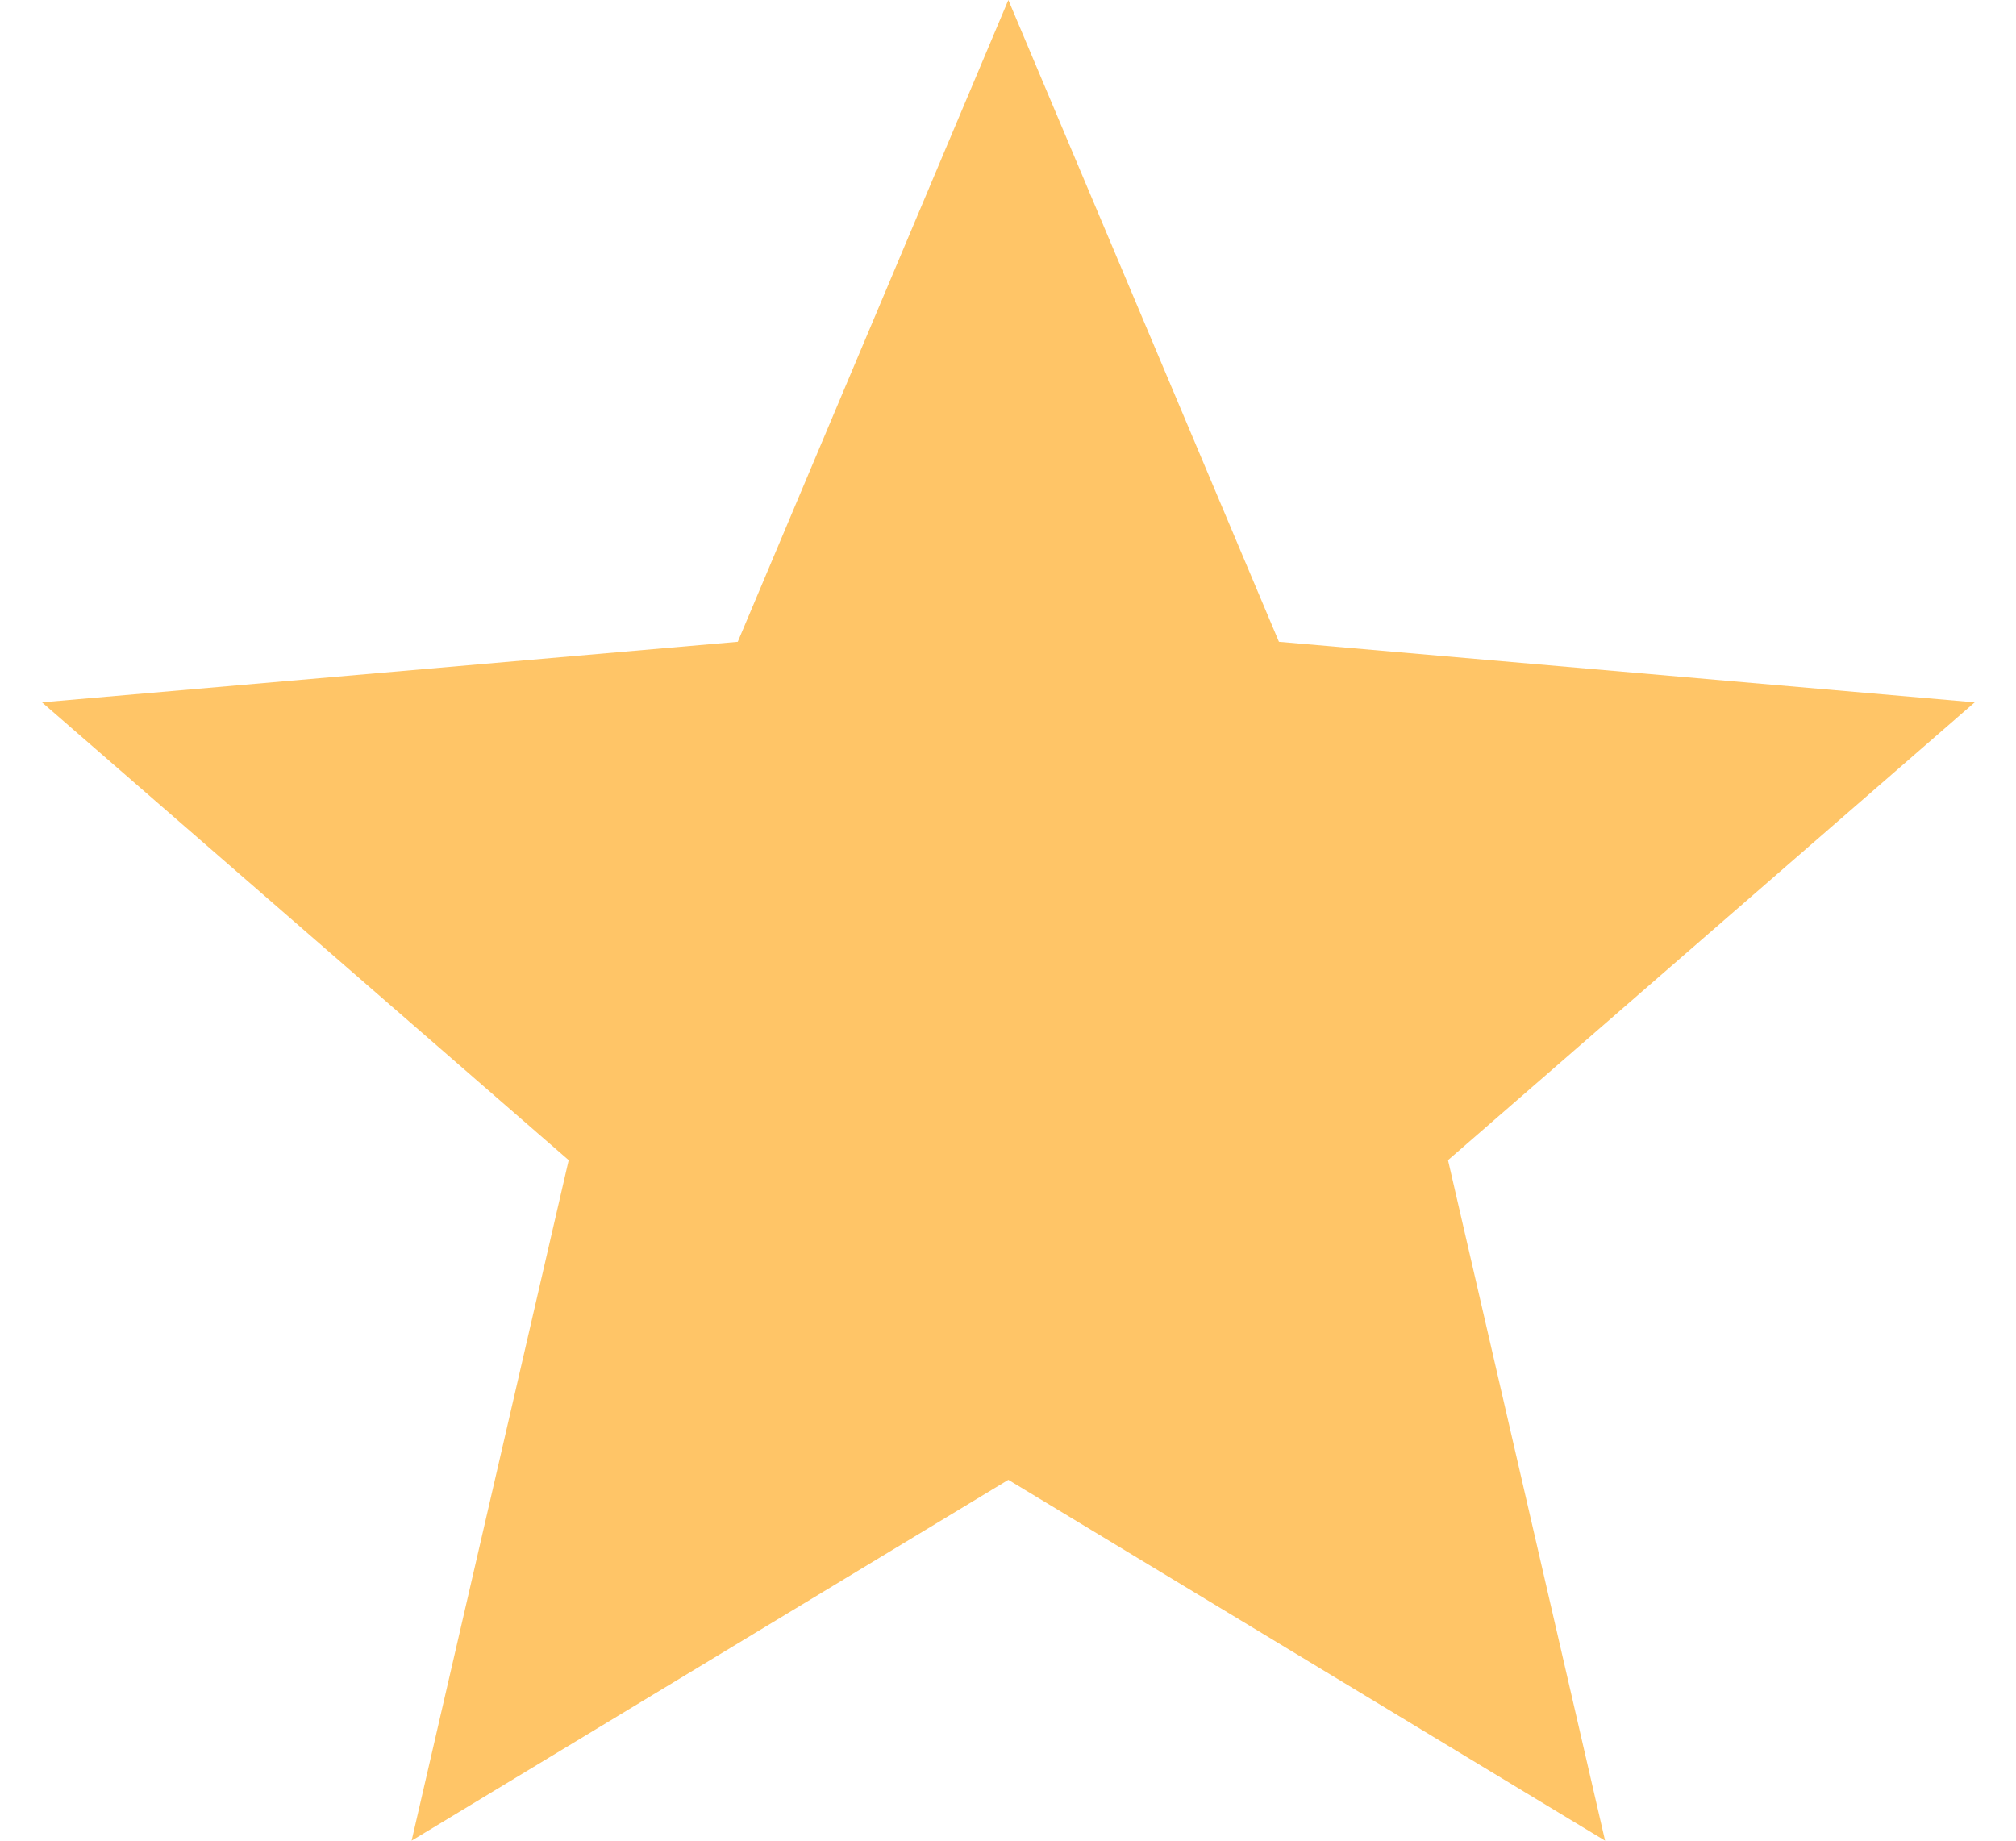
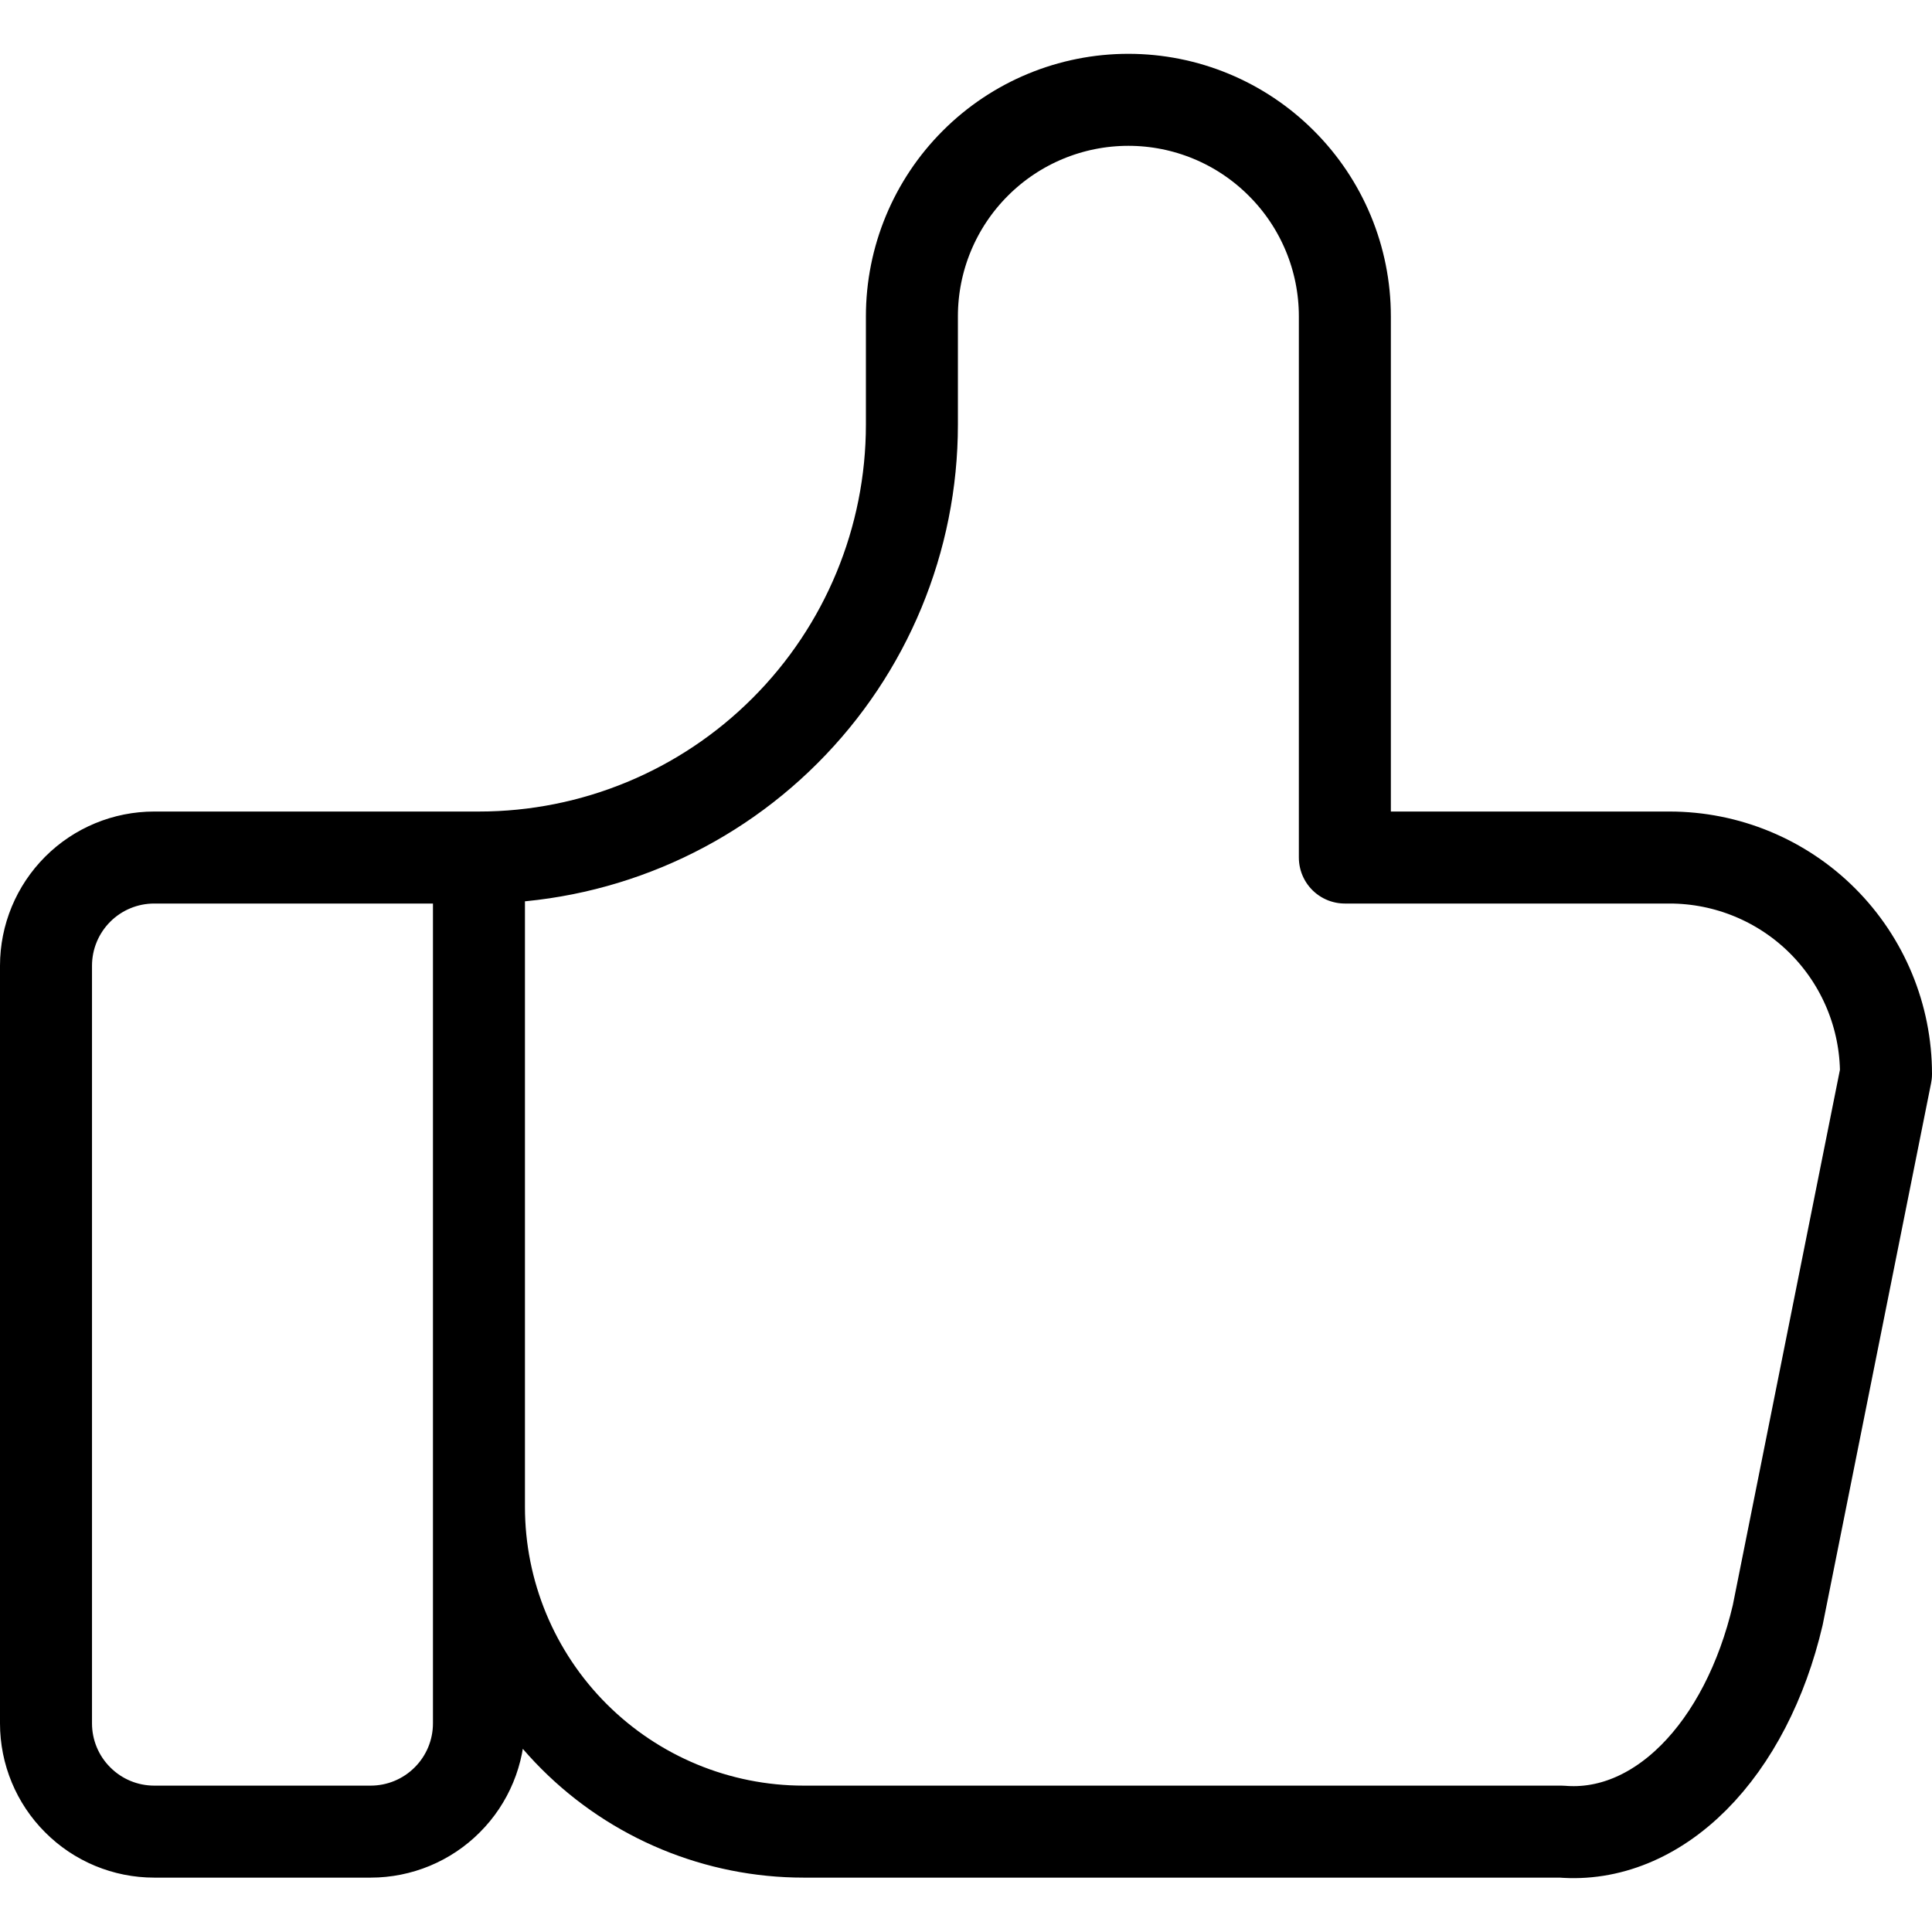
- <svg xmlns="http://www.w3.org/2000/svg" width="23" height="21" viewBox="0 0 23 21" fill="none">
-   <path d="M4.696 21L6.488 13.236L0.479 8.013L8.417 7.322L11.504 0L14.591 7.322L22.529 8.013L16.52 13.236L18.312 21L11.504 16.883L4.696 21Z" fill="#FFC567" />
+ <svg xmlns="http://www.w3.org/2000/svg" width="21" height="21" viewBox="0 0 21 21" fill="none">
+   <path d="M5.206 9.321V18.733C5.206 19.044 5.082 19.344 4.861 19.564C4.641 19.785 4.341 19.909 4.029 19.909H1.676C1.364 19.909 1.065 19.785 0.845 19.564C0.624 19.344 0.5 19.044 0.5 18.733V10.497C0.5 10.185 0.624 9.886 0.845 9.665C1.065 9.445 1.364 9.321 1.676 9.321H5.206ZM5.206 9.321C6.454 9.321 7.651 8.825 8.533 7.942C9.416 7.06 9.912 5.863 9.912 4.615V3.438C9.912 2.814 10.16 2.216 10.601 1.775C11.042 1.333 11.641 1.085 12.265 1.085C12.889 1.085 13.487 1.333 13.928 1.775C14.37 2.216 14.618 2.814 14.618 3.438V9.321H18.147C18.771 9.321 19.37 9.569 19.811 10.01C20.252 10.451 20.5 11.05 20.5 11.674L19.323 17.556C19.154 18.278 18.833 18.898 18.409 19.322C17.985 19.746 17.48 19.952 16.971 19.909H8.735C7.799 19.909 6.902 19.537 6.24 18.875C5.578 18.213 5.206 17.316 5.206 16.38" stroke="black" stroke-linecap="round" stroke-linejoin="round" />
</svg>
